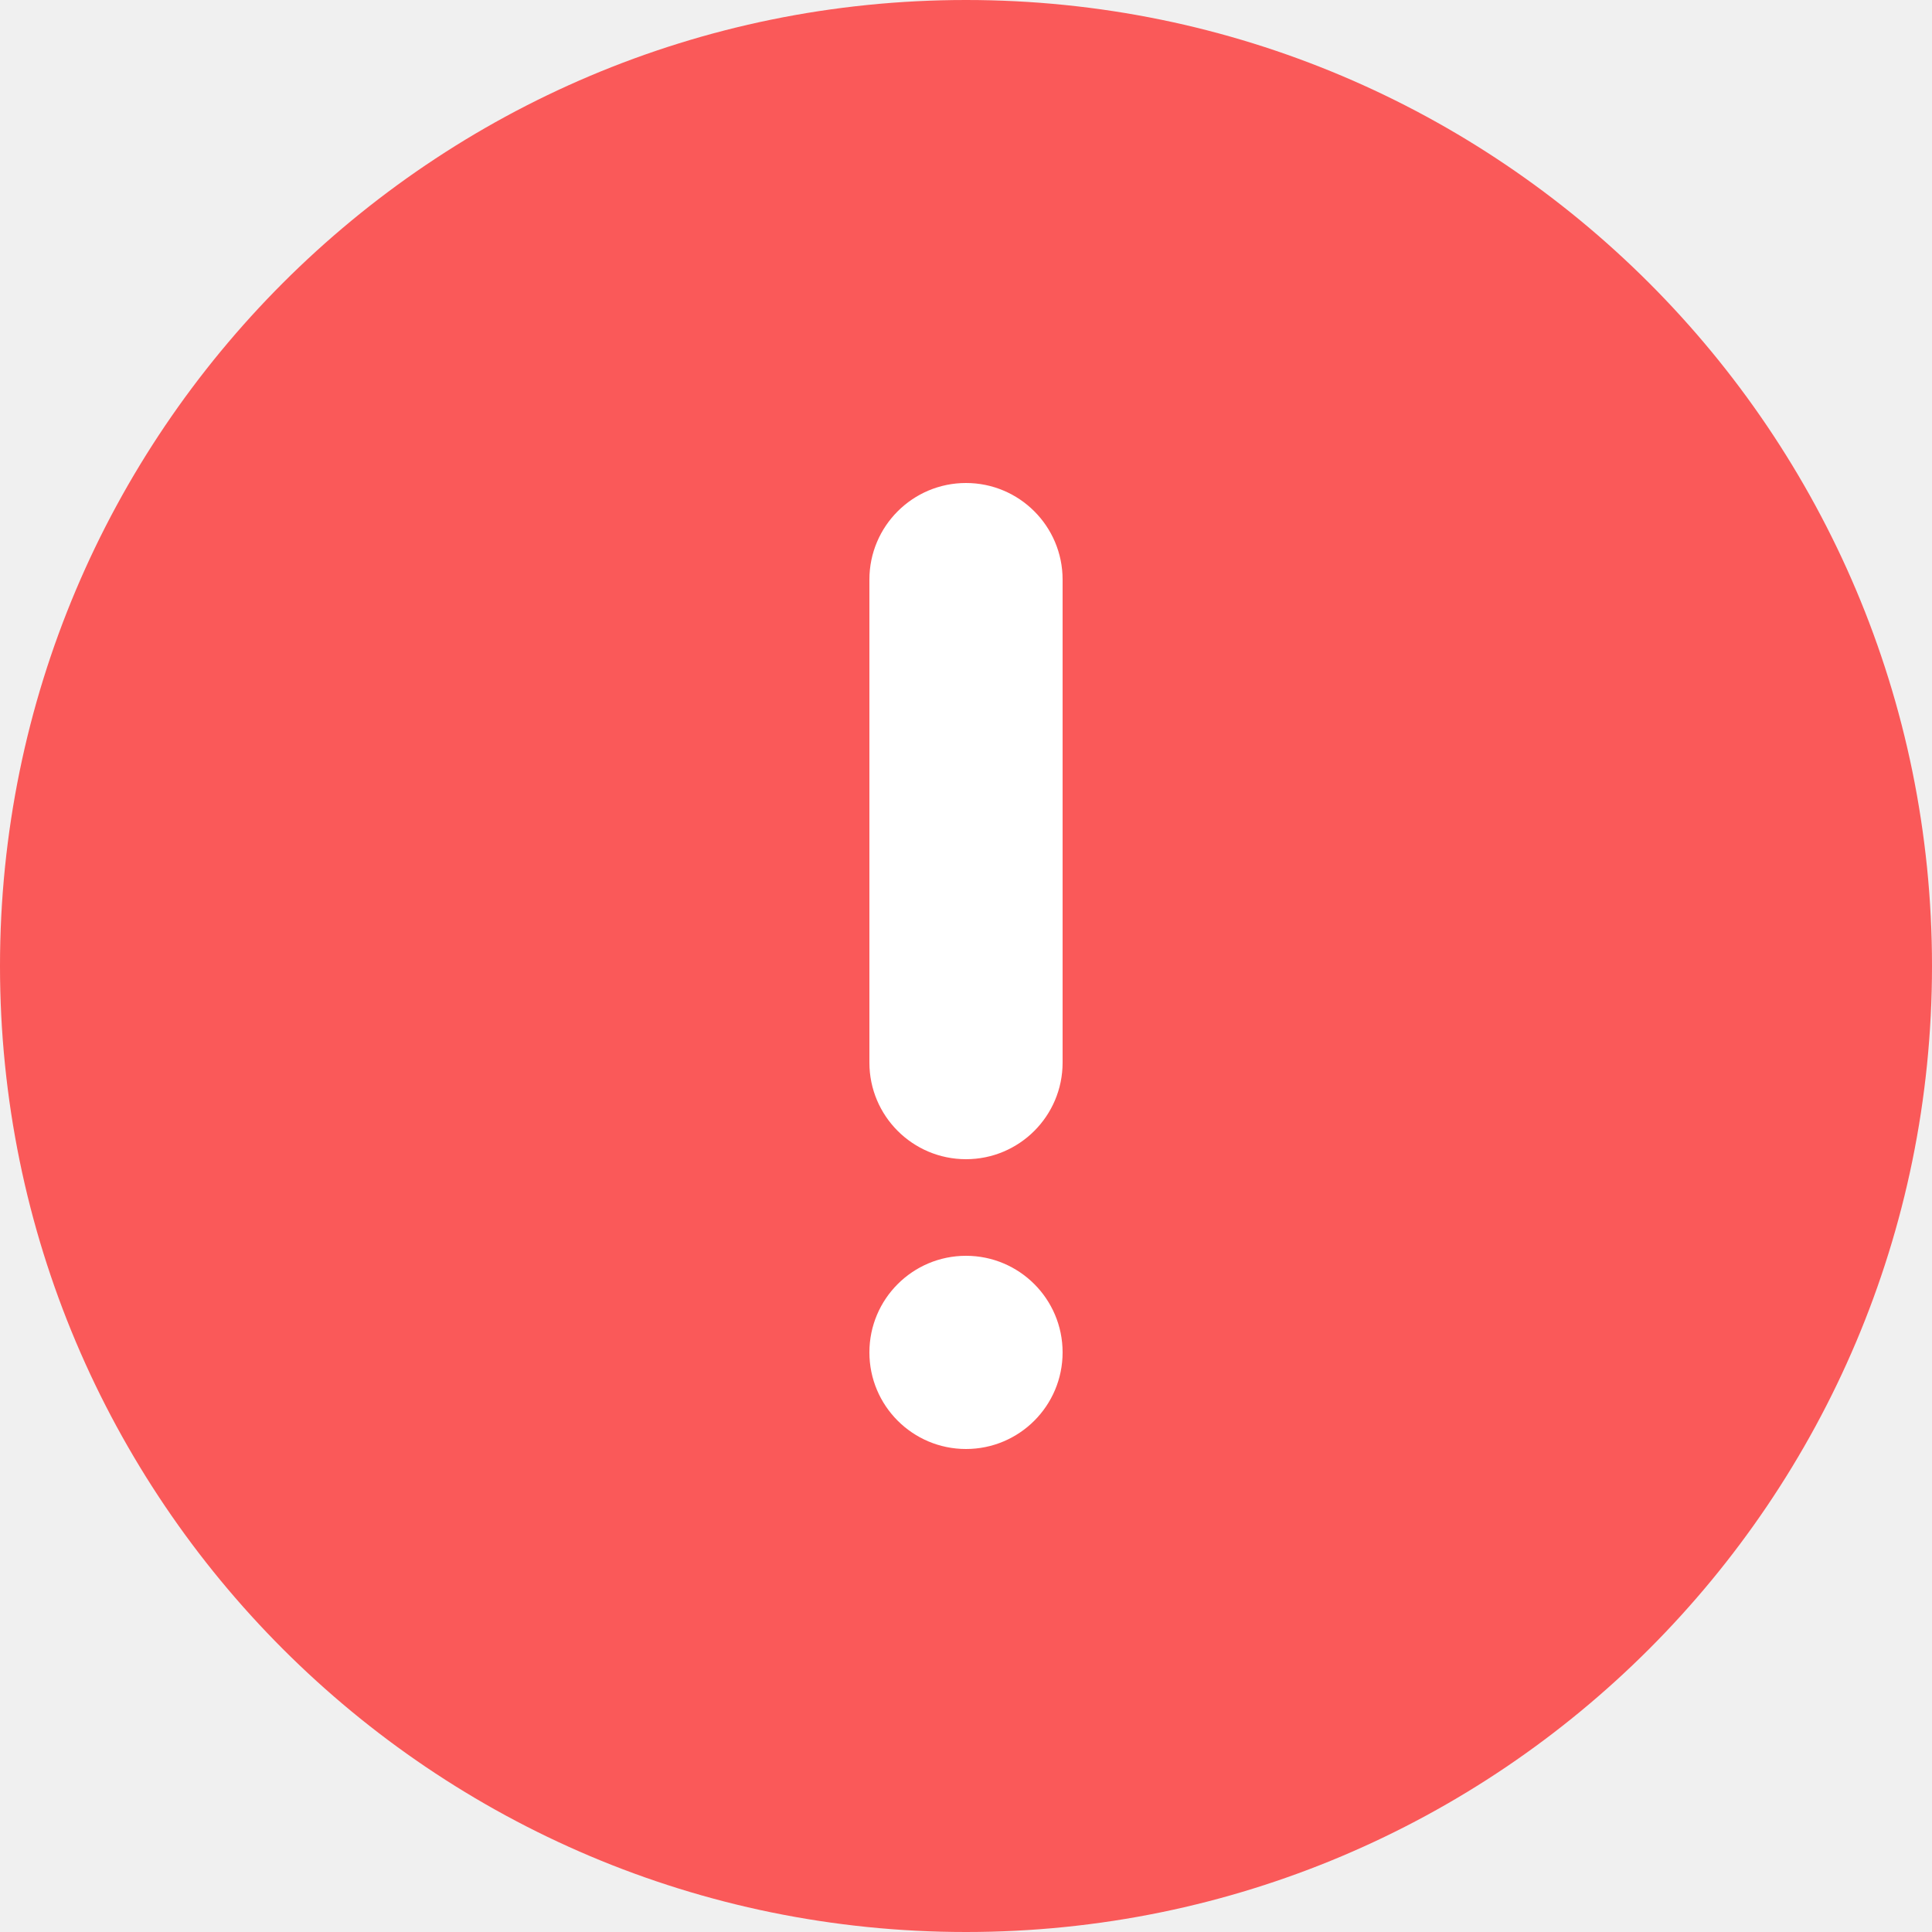
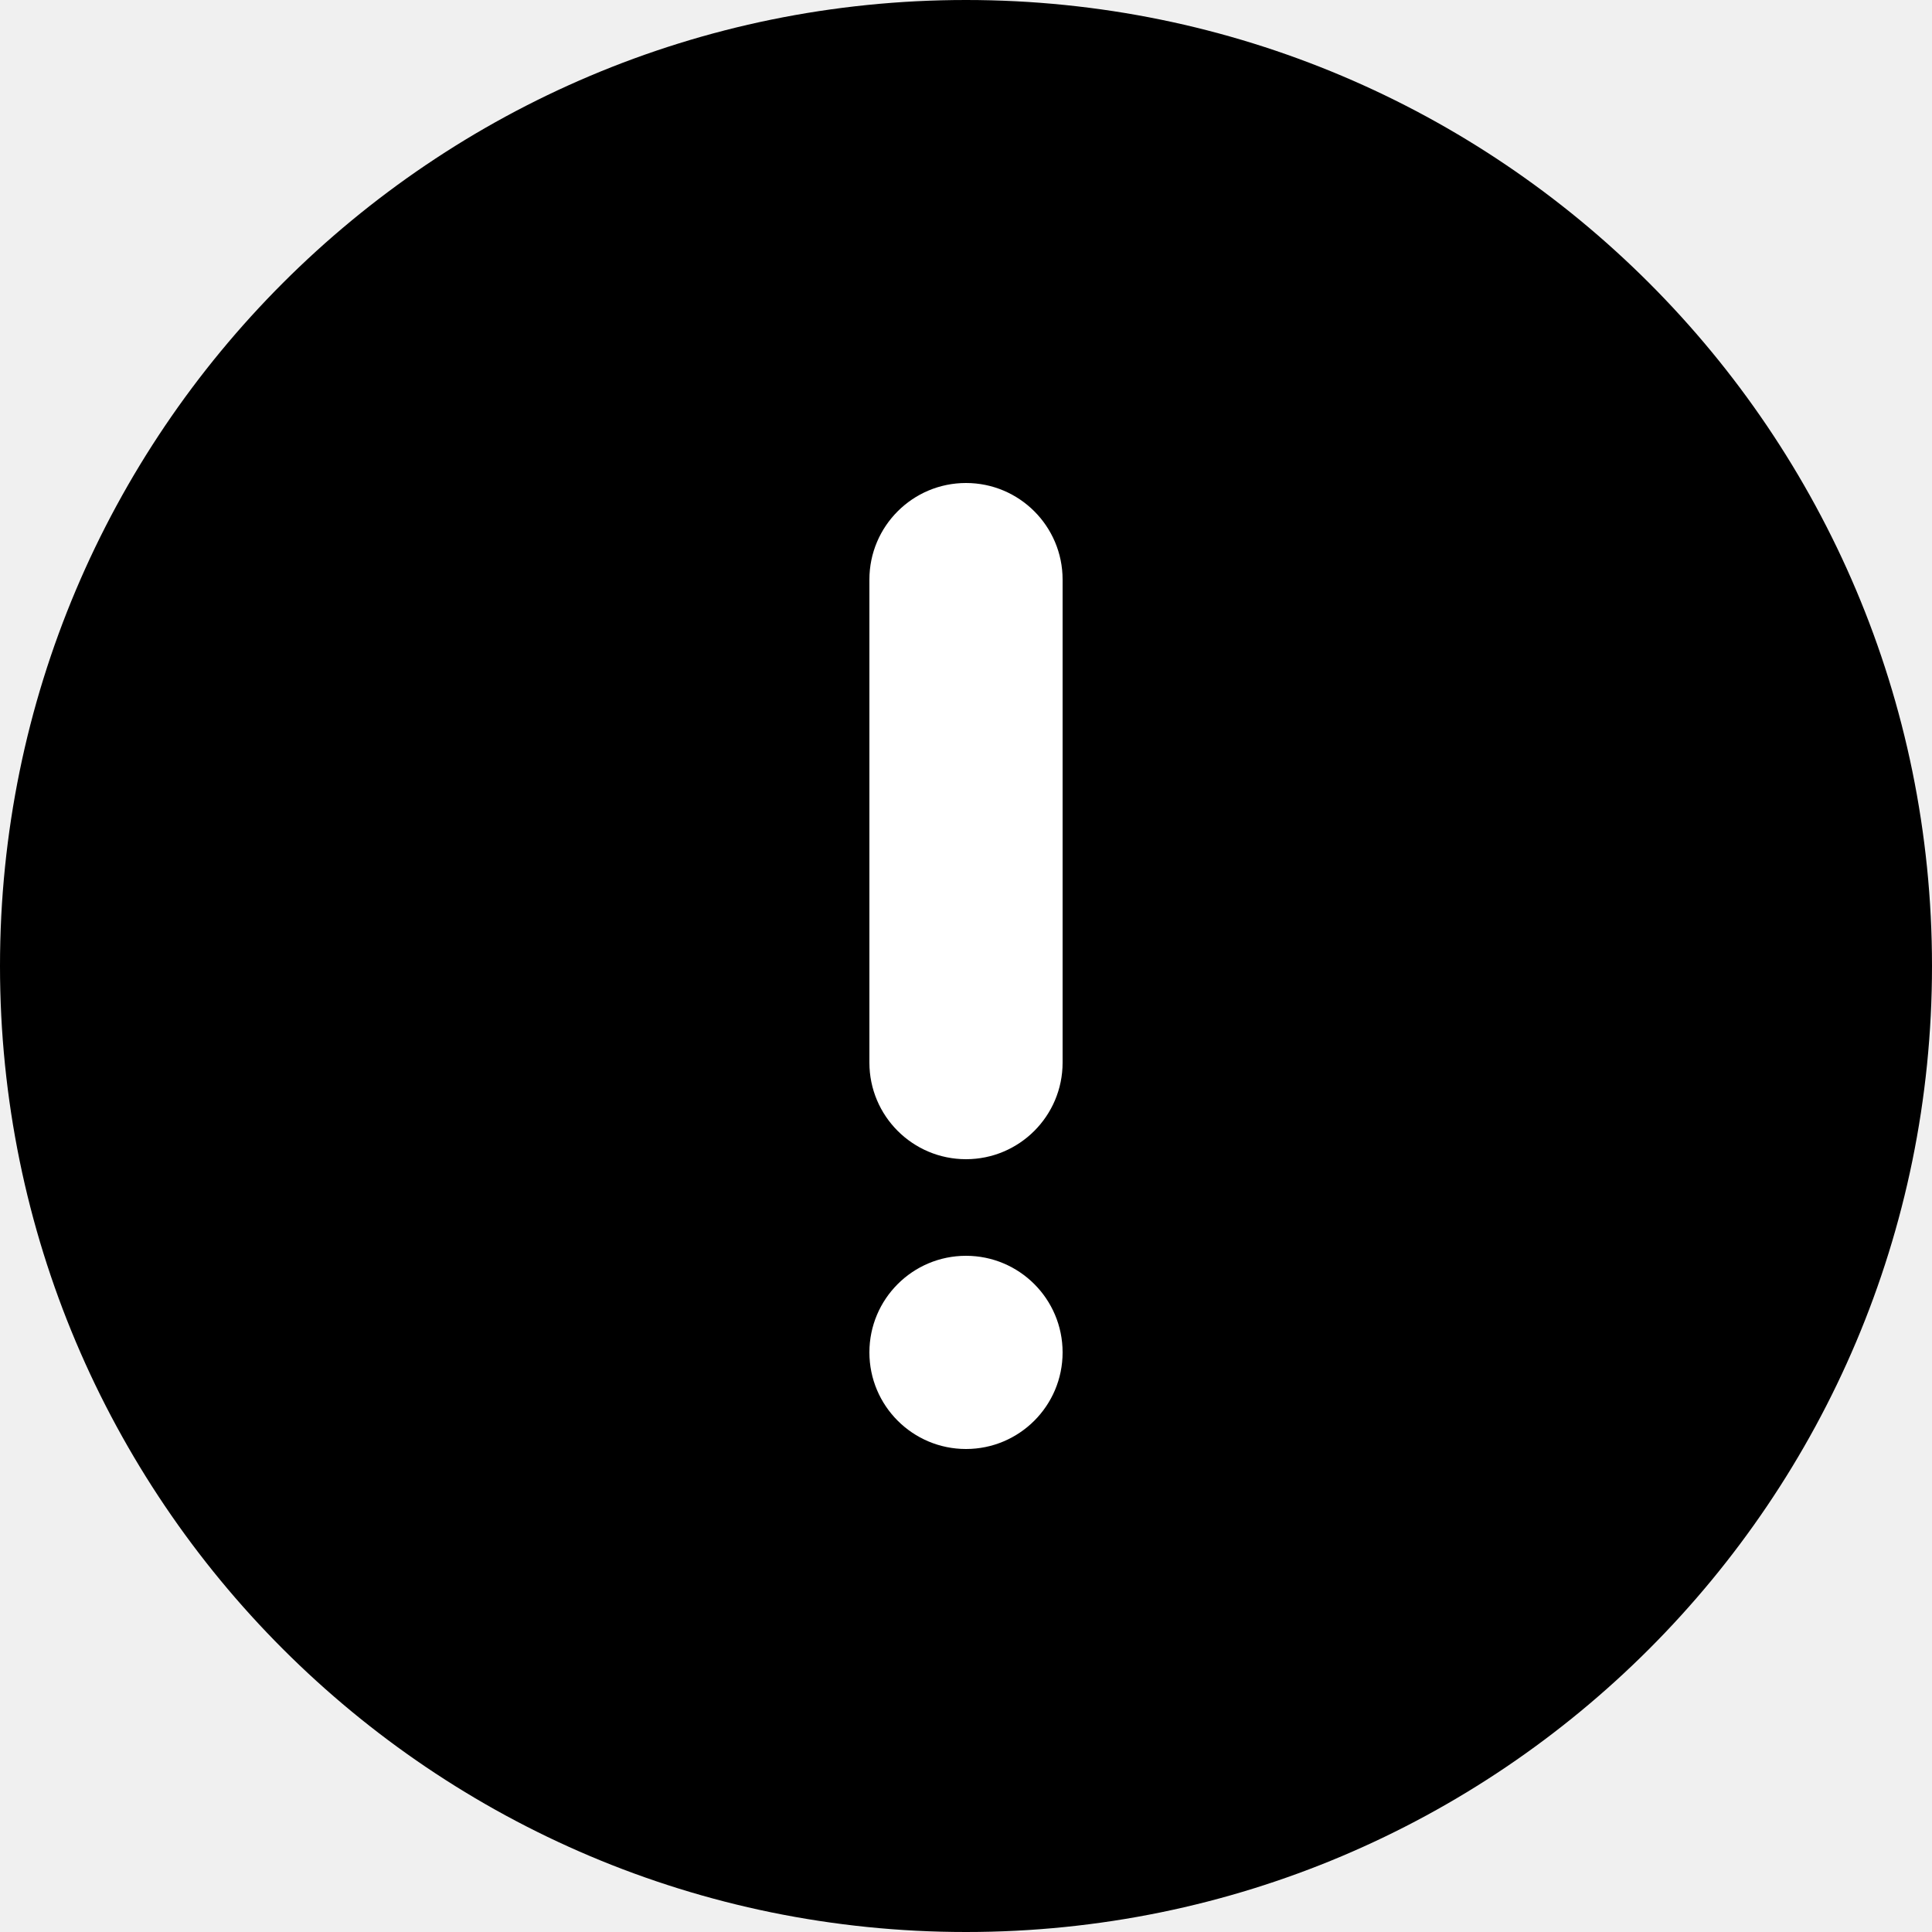
- <svg xmlns="http://www.w3.org/2000/svg" width="20" height="20">
+ <svg xmlns="http://www.w3.org/2000/svg" width="100%" height="100%" viewBox="0 0 20 20">
  <g fill="none" fill-rule="evenodd">
-     <circle cx="10" cy="10" r="10" fill="#FA5959" />
+     <circle cx="10" cy="10" r="10" fill="currentColor" />
    <g fill="#FFF" transform="translate(9 5)">
      <rect width="2" height="7" rx="1" />
      <rect width="2" height="2" y="8" rx="1" />
    </g>
  </g>
</svg>
